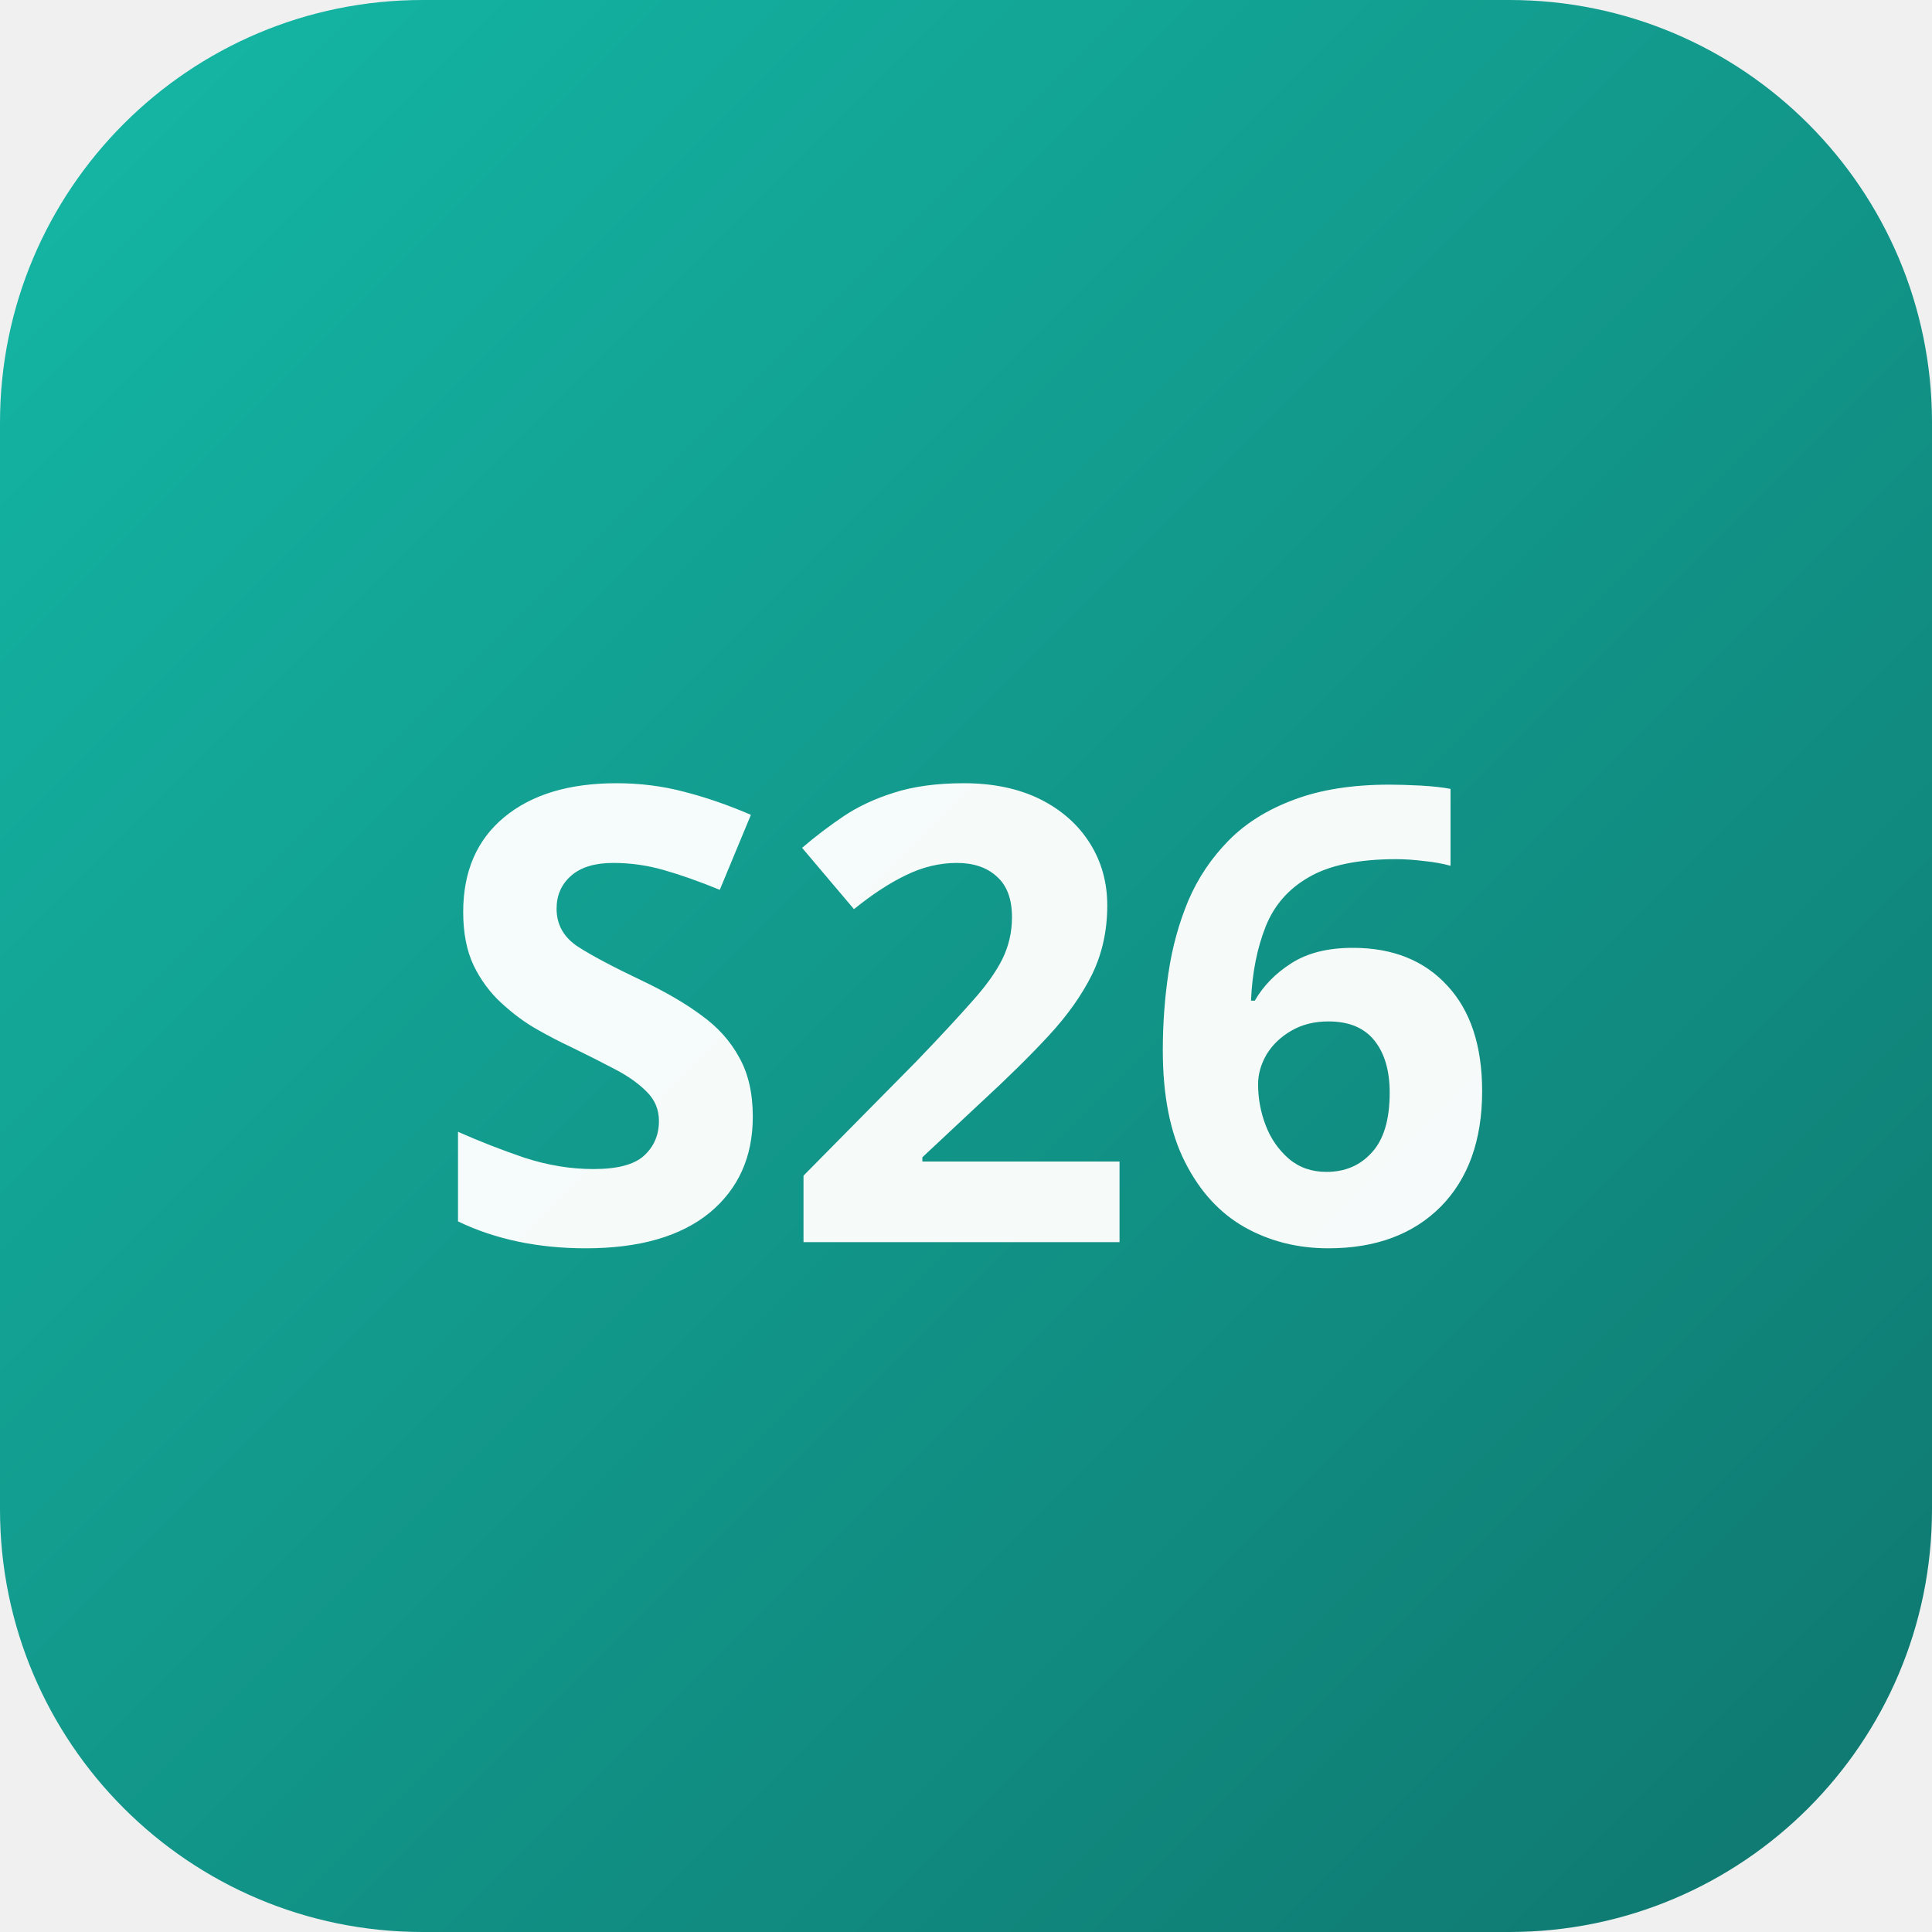
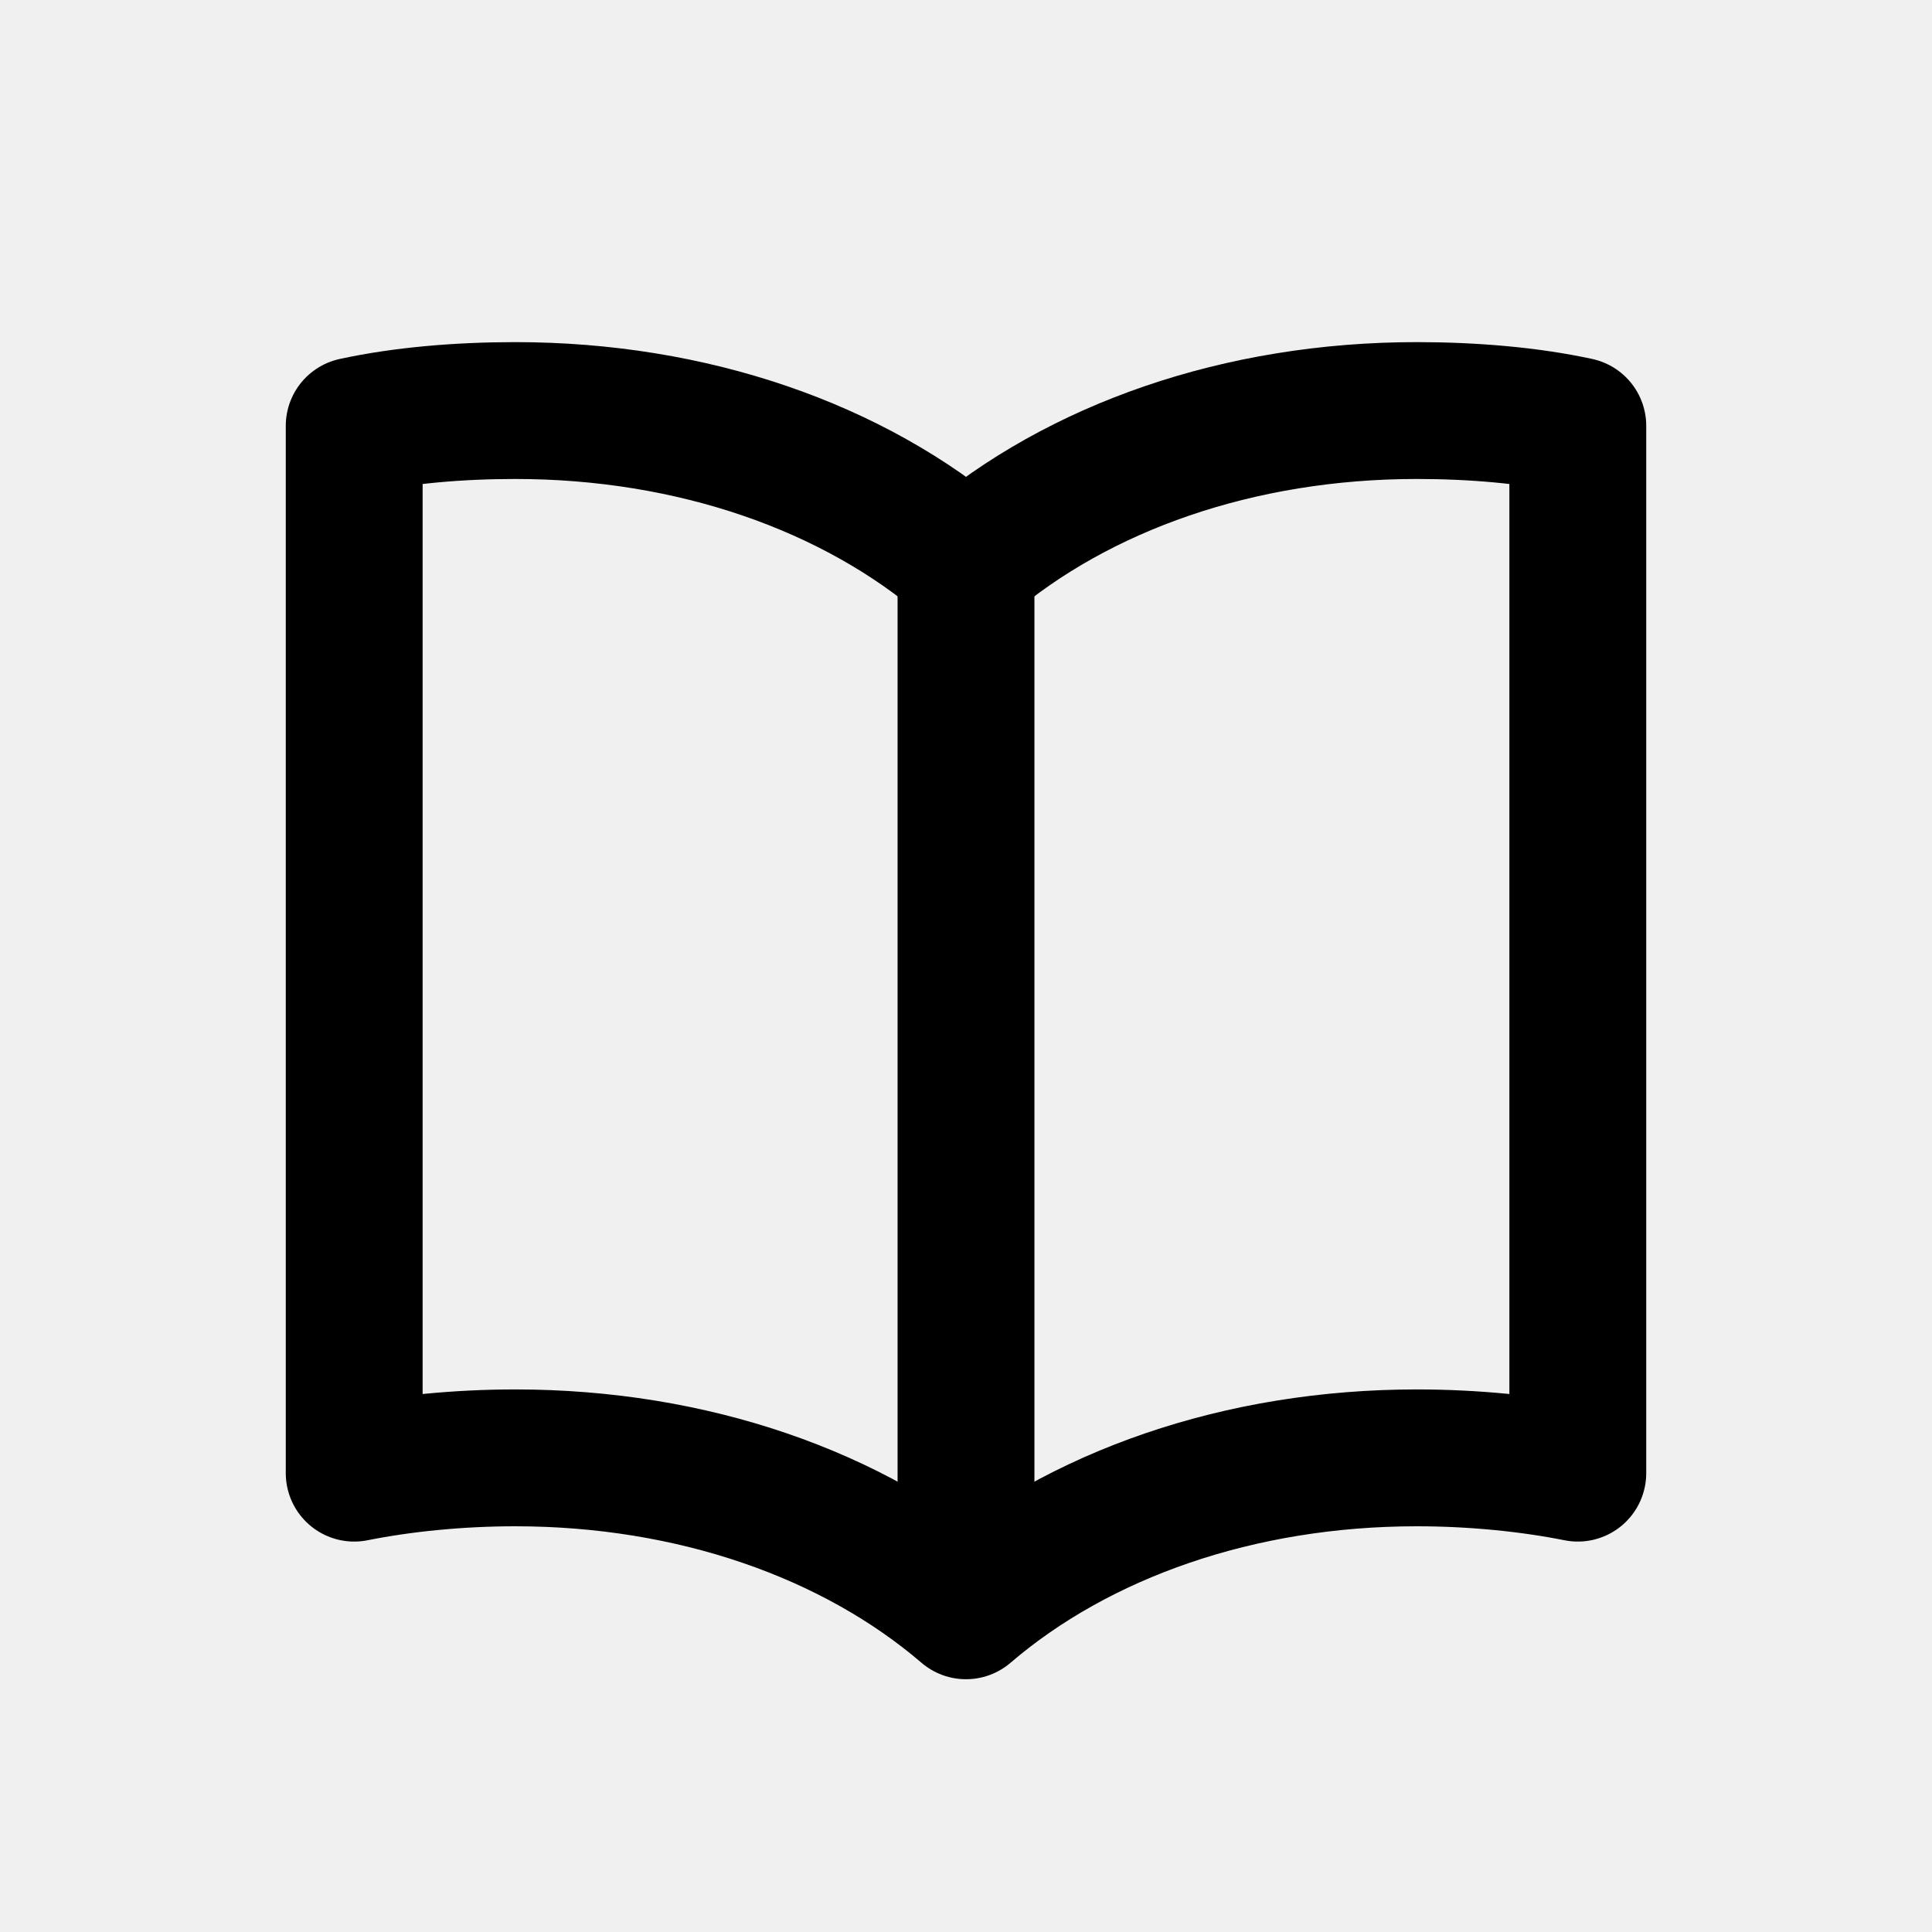
- <svg xmlns="http://www.w3.org/2000/svg" viewBox="0 0 64 64" width="64" height="64">
-   <defs>
-     <linearGradient id="g" x1="0" y1="0" x2="1" y2="1">
-       <stop offset="0" stop-color="#14b8a6" />
-       <stop offset="1" stop-color="#0f766e" />
-     </linearGradient>
-   </defs>
-   <rect width="64" height="64" rx="14" fill="url(#g)" />
-   <text x="32" y="33" text-anchor="middle" dominant-baseline="central" font-family="ui-sans-serif,system-ui,sans-serif" font-weight="800" font-size="21" fill="#fff" opacity="0.96">S26</text>
+ <svg xmlns="http://www.w3.org/2000/svg" viewBox="0 0 24 24" fill="none" stroke="#000" stroke-width="1.7" stroke-linecap="round" stroke-linejoin="round">
+   <path d="M12 7c-1.4-1.2-3.4-1.9-5.6-1.9-.7 0-1.4.06-2 .19V18.3c.6-.12 1.3-.19 2-.19 2.2 0 4.2.7 5.6 1.9 1.4-1.2 3.4-1.9 5.6-1.9.7 0 1.4.07 2 .19V5.29c-.6-.13-1.3-.19-2-.19-2.2 0-4.2.7-5.6 1.9Z" />
+   <path d="M12 7v13" />
</svg>
